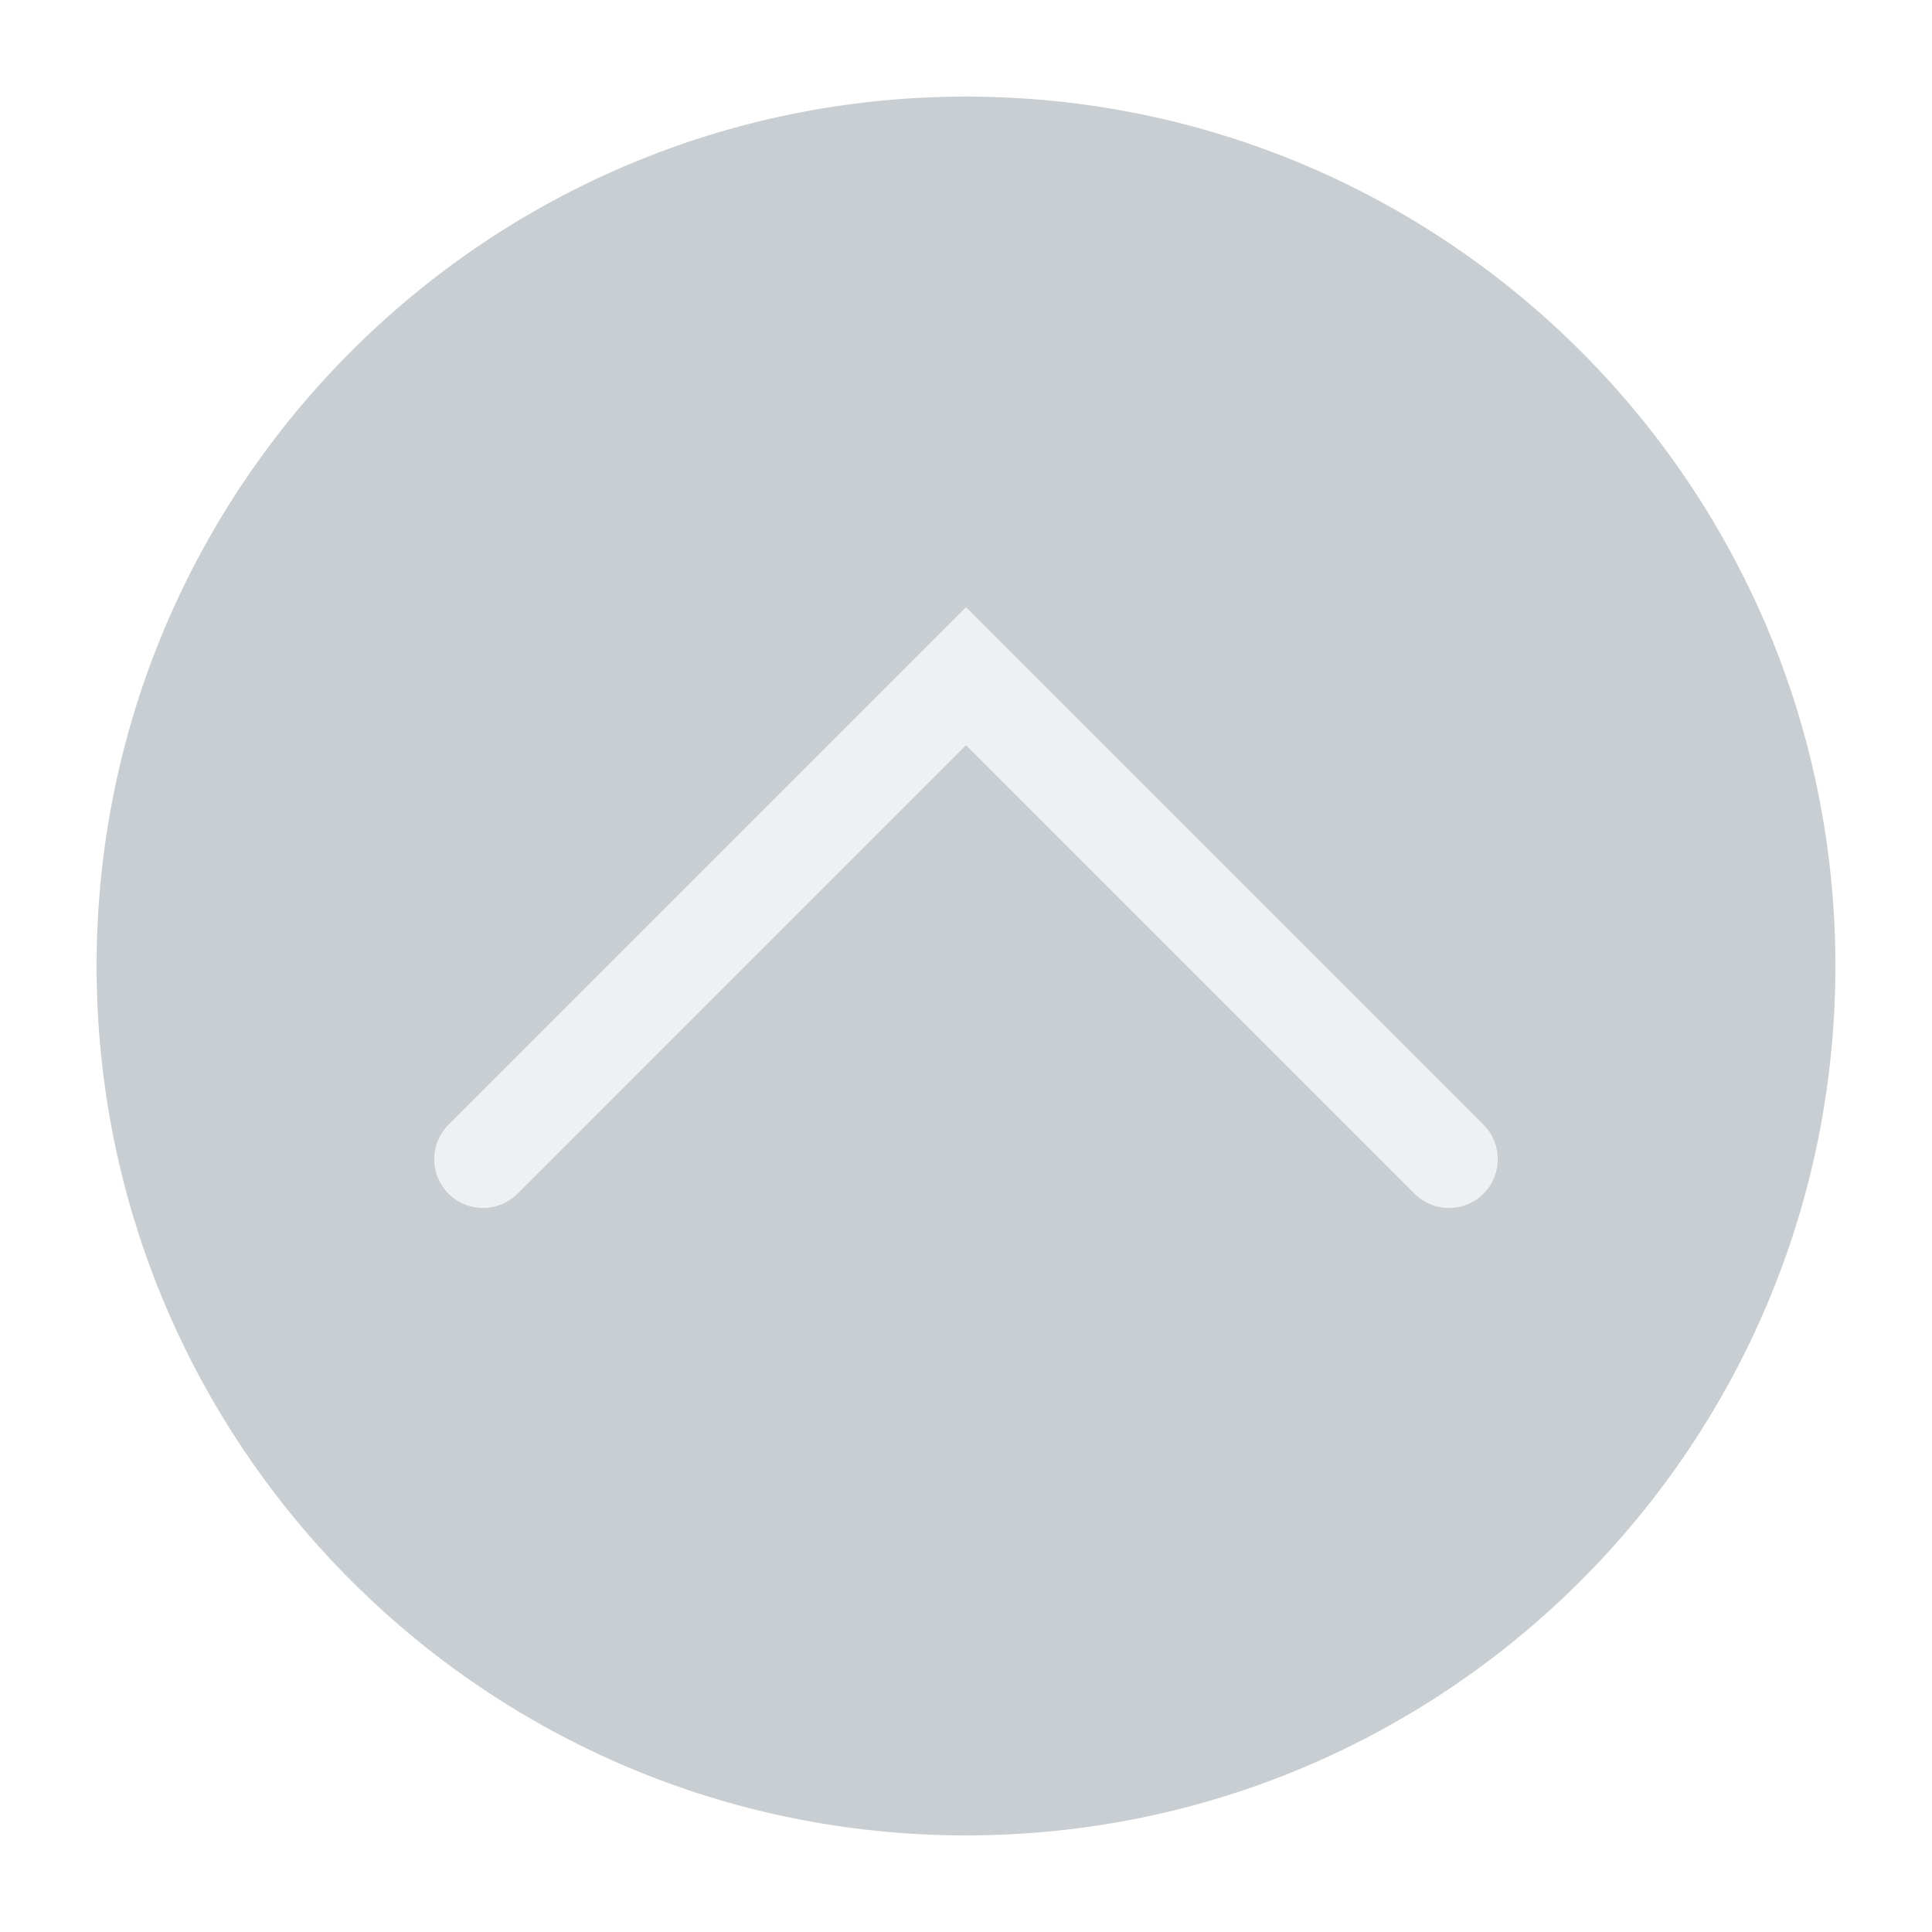
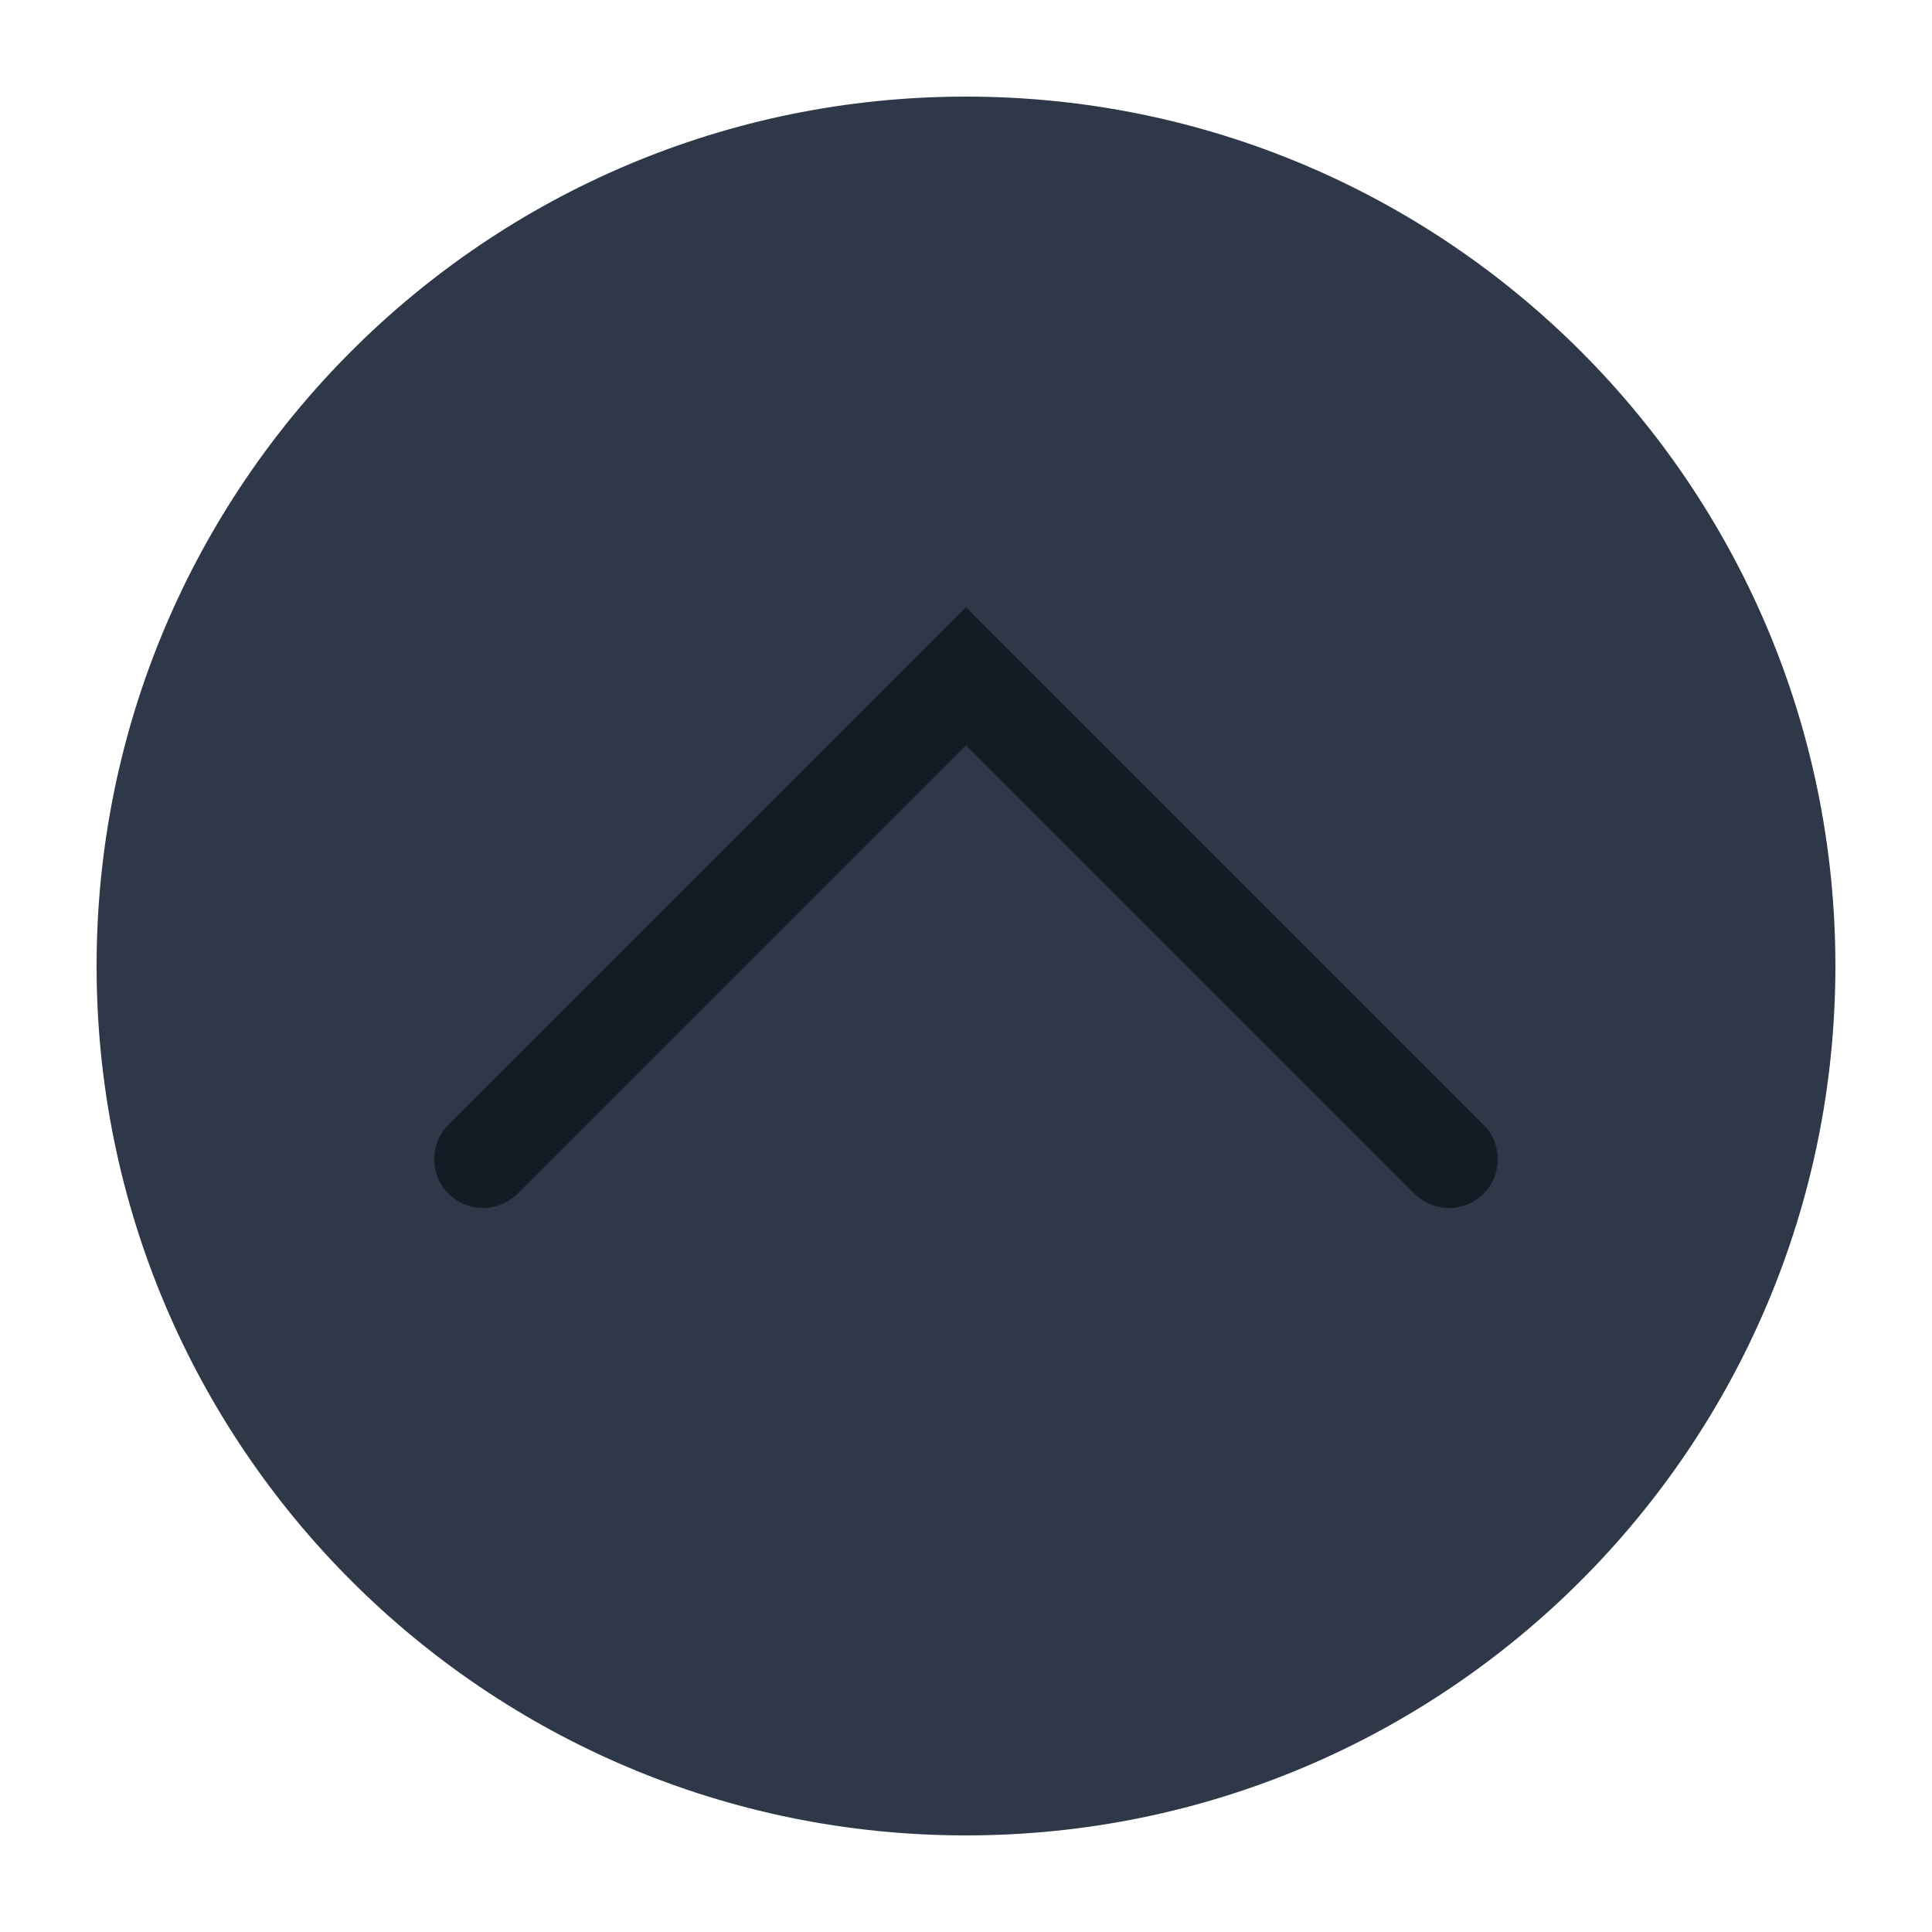
<svg xmlns="http://www.w3.org/2000/svg" viewBox="0 0 50 50" version="1.2" baseProfile="tiny">
  <defs>
</defs>
  <g fill="none" stroke="black" stroke-width="1" fill-rule="evenodd" stroke-linecap="square" stroke-linejoin="bevel">
-     <g fill="#c9ced2" fill-opacity="1" stroke="none" transform="matrix(2.5,0,0,2.5,2.5,2.5)" font-family="Noto Sans" font-size="10" font-weight="400" font-style="normal">
+     <g fill="#2e3848" fill-opacity="1" stroke="none" transform="matrix(2.5,0,0,2.5,2.5,2.5)" font-family="Noto Sans" font-size="10" font-weight="400" font-style="normal">
      <circle cx="9" cy="9" r="9" />
    </g>
-     <g fill="none" stroke="#eff0f1" stroke-opacity="1" stroke-width="1.01" stroke-linecap="round" stroke-linejoin="miter" stroke-miterlimit="2" transform="matrix(2.5,0,0,2.5,2.5,2.5)" font-family="Noto Sans" font-size="10" font-weight="400" font-style="normal">
+     <g fill="none" stroke="#141b24" stroke-opacity="1" stroke-width="1.01" stroke-linecap="round" stroke-linejoin="miter" stroke-miterlimit="2" transform="matrix(2.5,0,0,2.5,2.5,2.5)" font-family="Noto Sans" font-size="10" font-weight="400" font-style="normal">
      <polyline fill="none" vector-effect="none" points="4,11 9,6 14,11 " />
    </g>
    <g fill="none" stroke="#000000" stroke-opacity="1" stroke-width="1" stroke-linecap="square" stroke-linejoin="bevel" transform="matrix(1,0,0,1,0,0)" font-family="Noto Sans" font-size="10" font-weight="400" font-style="normal">
</g>
  </g>
</svg>
